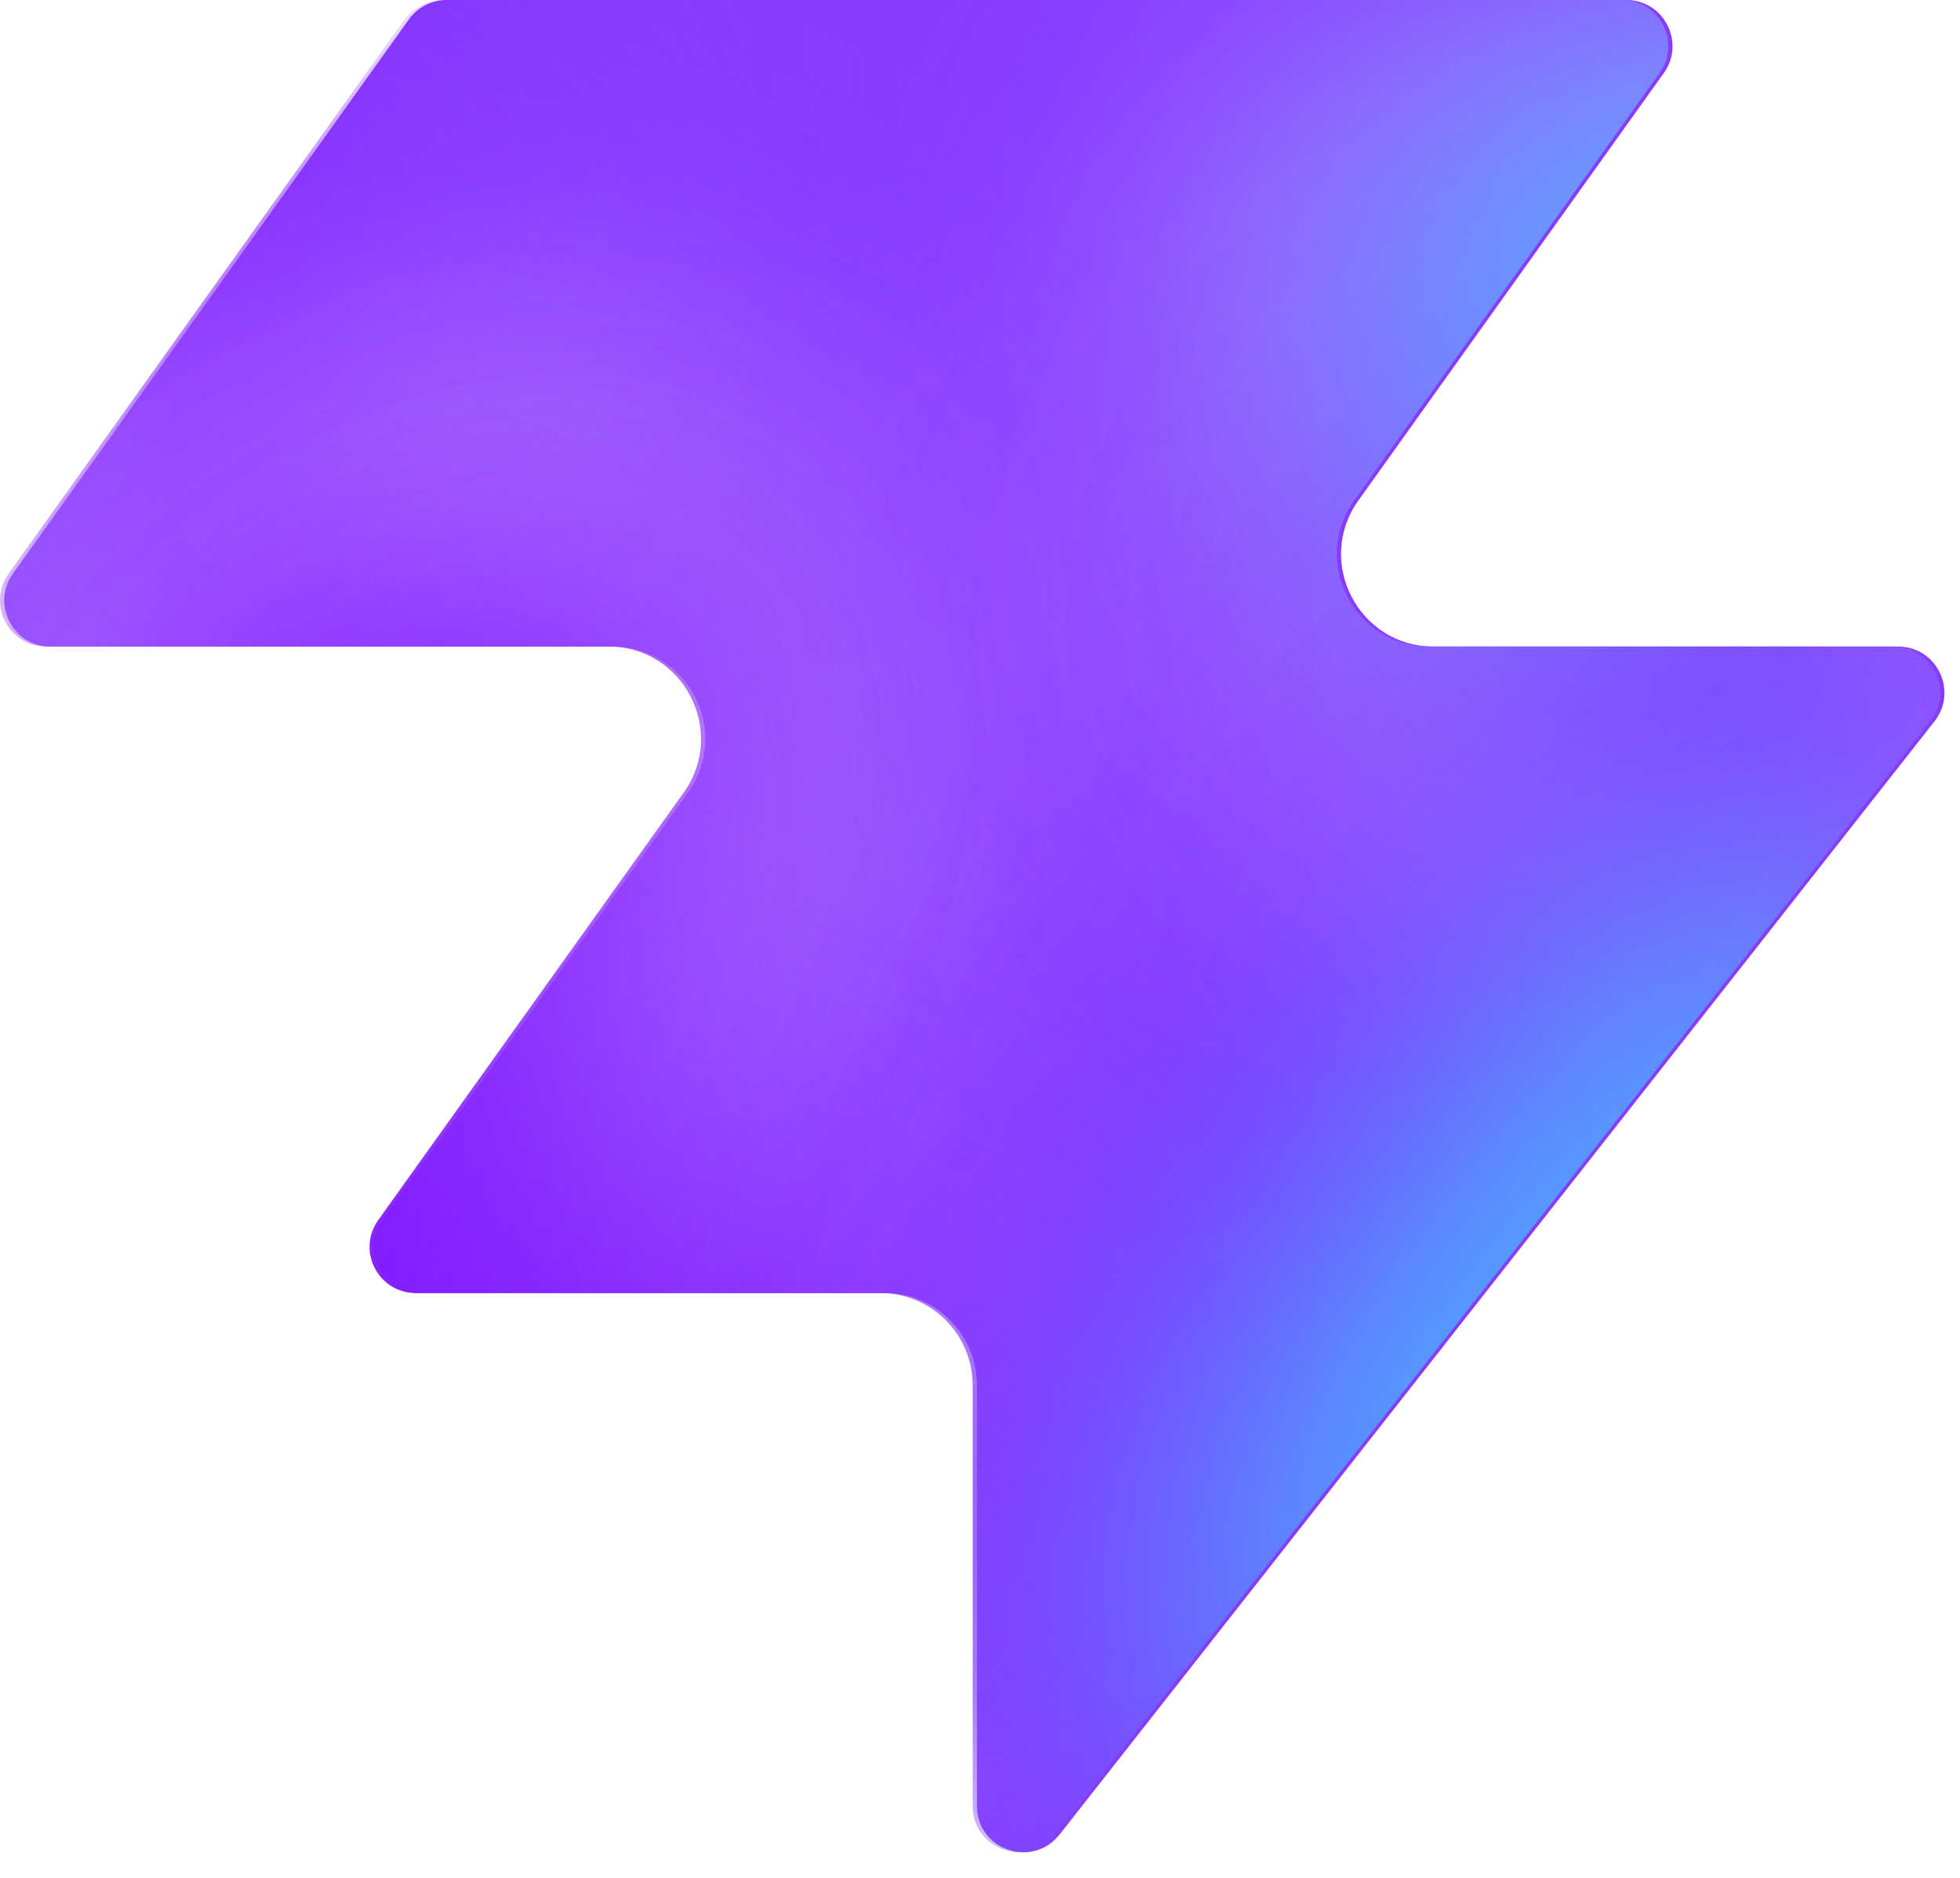
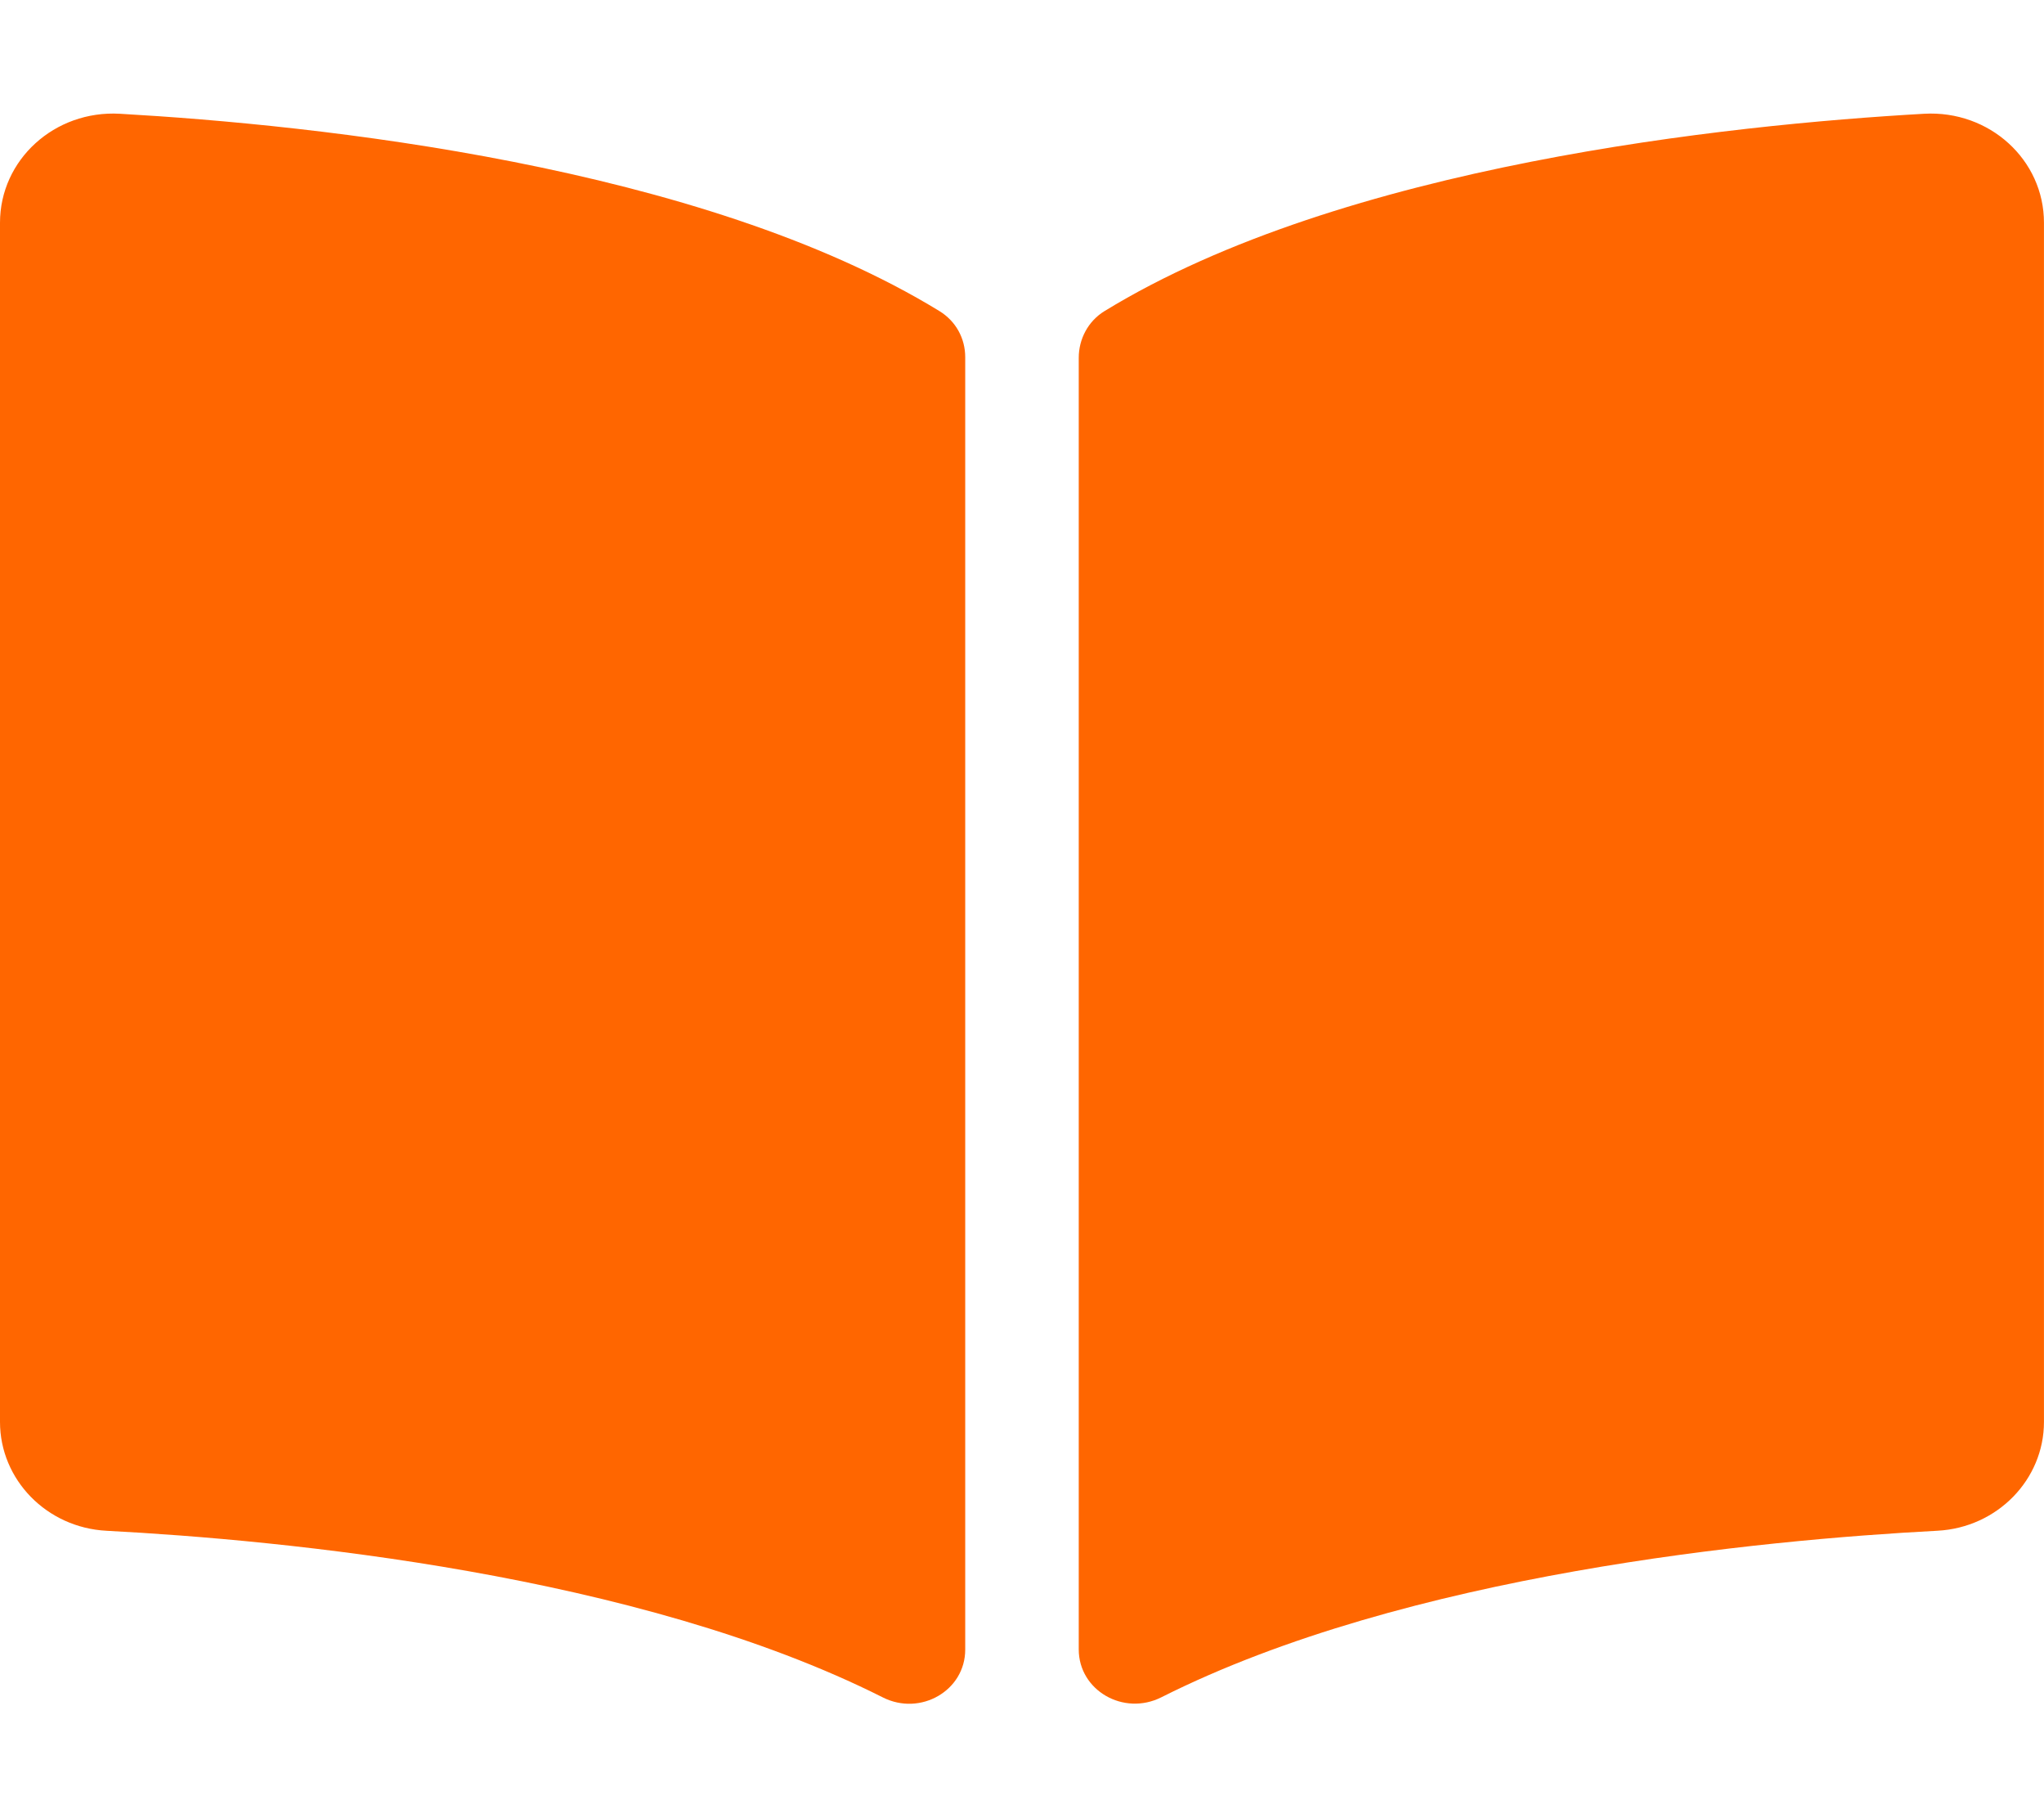
- <svg xmlns="http://www.w3.org/2000/svg" width="48" height="46" fill="none" viewBox="0 0 48 46">
-   <path fill="#863bff" d="M25.946 44.938c-.664.845-2.021.375-2.021-.698V33.937a2.26 2.26 0 0 0-2.262-2.262H10.287c-.92 0-1.456-1.04-.92-1.788l7.48-10.471c1.07-1.497 0-3.578-1.842-3.578H1.237c-.92 0-1.456-1.04-.92-1.788L10.013.474c.214-.297.556-.474.92-.474h28.894c.92 0 1.456 1.04.92 1.788l-7.48 10.471c-1.07 1.498 0 3.579 1.842 3.579h11.377c.943 0 1.473 1.088.89 1.83L25.947 44.94z" style="fill:#863bff;fill:color(display-p3 .525 .23 1);fill-opacity:1" />
-   <mask id="a" width="48" height="46" x="0" y="0" maskUnits="userSpaceOnUse" style="mask-type:alpha">
-     <path fill="#000" d="M25.842 44.938c-.664.844-2.021.375-2.021-.698V33.937a2.26 2.26 0 0 0-2.262-2.262H10.183c-.92 0-1.456-1.04-.92-1.788l7.48-10.471c1.07-1.498 0-3.579-1.842-3.579H1.133c-.92 0-1.456-1.04-.92-1.787L9.91.473c.214-.297.556-.474.92-.474h28.894c.92 0 1.456 1.04.92 1.788l-7.48 10.471c-1.07 1.498 0 3.578 1.842 3.578h11.377c.943 0 1.473 1.088.89 1.832L25.843 44.94z" style="fill:#000;fill-opacity:1" />
-   </mask>
-   <g mask="url(#a)">
-     <g filter="url(#b)">
-       <ellipse cx="5.508" cy="14.704" fill="#ede6ff" rx="5.508" ry="14.704" style="fill:#ede6ff;fill:color(display-p3 .927 .903 1);fill-opacity:1" transform="matrix(.00324 1 1 -.00324 -4.47 31.516)" />
-     </g>
-     <g filter="url(#c)">
-       <ellipse cx="10.399" cy="29.851" fill="#ede6ff" rx="10.399" ry="29.851" style="fill:#ede6ff;fill:color(display-p3 .927 .903 1);fill-opacity:1" transform="matrix(.00324 1 1 -.00324 -39.328 7.883)" />
-     </g>
-     <g filter="url(#d)">
-       <ellipse cx="5.508" cy="30.487" fill="#7e14ff" rx="5.508" ry="30.487" style="fill:#7e14ff;fill:color(display-p3 .492 .077 1);fill-opacity:1" transform="rotate(89.814 -25.913 -14.639)scale(1 -1)" />
-     </g>
-     <g filter="url(#e)">
-       <ellipse cx="5.508" cy="30.599" fill="#7e14ff" rx="5.508" ry="30.599" style="fill:#7e14ff;fill:color(display-p3 .492 .077 1);fill-opacity:1" transform="rotate(89.814 -32.644 -3.334)scale(1 -1)" />
-     </g>
-     <g filter="url(#f)">
-       <ellipse cx="5.508" cy="30.599" fill="#7e14ff" rx="5.508" ry="30.599" style="fill:#7e14ff;fill:color(display-p3 .492 .077 1);fill-opacity:1" transform="matrix(.00324 1 1 -.00324 -34.34 30.47)" />
-     </g>
-     <g filter="url(#g)">
-       <ellipse cx="14.072" cy="22.078" fill="#ede6ff" rx="14.072" ry="22.078" style="fill:#ede6ff;fill:color(display-p3 .927 .903 1);fill-opacity:1" transform="rotate(93.35 24.506 48.493)scale(-1 1)" />
-     </g>
-     <g filter="url(#h)">
-       <ellipse cx="3.47" cy="21.501" fill="#7e14ff" rx="3.47" ry="21.501" style="fill:#7e14ff;fill:color(display-p3 .492 .077 1);fill-opacity:1" transform="rotate(89.009 28.708 47.59)scale(-1 1)" />
-     </g>
-     <g filter="url(#i)">
-       <ellipse cx="3.47" cy="21.501" fill="#7e14ff" rx="3.47" ry="21.501" style="fill:#7e14ff;fill:color(display-p3 .492 .077 1);fill-opacity:1" transform="rotate(89.009 28.708 47.59)scale(-1 1)" />
-     </g>
-     <g filter="url(#j)">
-       <ellipse cx=".387" cy="8.972" fill="#7e14ff" rx="4.407" ry="29.108" style="fill:#7e14ff;fill:color(display-p3 .492 .077 1);fill-opacity:1" transform="rotate(39.51 .387 8.972)" />
-     </g>
-     <g filter="url(#k)">
-       <ellipse cx="47.523" cy="-6.092" fill="#7e14ff" rx="4.407" ry="29.108" style="fill:#7e14ff;fill:color(display-p3 .492 .077 1);fill-opacity:1" transform="rotate(37.892 47.523 -6.092)" />
-     </g>
-     <g filter="url(#l)">
-       <ellipse cx="41.412" cy="6.333" fill="#47bfff" rx="5.971" ry="9.665" style="fill:#47bfff;fill:color(display-p3 .28 .748 1);fill-opacity:1" transform="rotate(37.892 41.412 6.333)" />
-     </g>
-     <g filter="url(#m)">
-       <ellipse cx="-1.879" cy="38.332" fill="#7e14ff" rx="4.407" ry="29.108" style="fill:#7e14ff;fill:color(display-p3 .492 .077 1);fill-opacity:1" transform="rotate(37.892 -1.88 38.332)" />
-     </g>
-     <g filter="url(#n)">
-       <ellipse cx="-1.879" cy="38.332" fill="#7e14ff" rx="4.407" ry="29.108" style="fill:#7e14ff;fill:color(display-p3 .492 .077 1);fill-opacity:1" transform="rotate(37.892 -1.88 38.332)" />
-     </g>
-     <g filter="url(#o)">
-       <ellipse cx="35.651" cy="29.907" fill="#7e14ff" rx="4.407" ry="29.108" style="fill:#7e14ff;fill:color(display-p3 .492 .077 1);fill-opacity:1" transform="rotate(37.892 35.651 29.907)" />
-     </g>
-     <g filter="url(#p)">
-       <ellipse cx="38.418" cy="32.4" fill="#47bfff" rx="5.971" ry="15.297" style="fill:#47bfff;fill:color(display-p3 .28 .748 1);fill-opacity:1" transform="rotate(37.892 38.418 32.4)" />
-     </g>
-   </g>
-   <defs>
-     <filter id="b" width="60.045" height="41.654" x="-19.77" y="16.149" color-interpolation-filters="sRGB" filterUnits="userSpaceOnUse">
-       <feFlood flood-opacity="0" result="BackgroundImageFix" />
-       <feBlend in="SourceGraphic" in2="BackgroundImageFix" result="shape" />
-       <feGaussianBlur result="effect1_foregroundBlur_2002_17158" stdDeviation="7.659" />
-     </filter>
-     <filter id="c" width="90.34" height="51.437" x="-54.613" y="-7.533" color-interpolation-filters="sRGB" filterUnits="userSpaceOnUse">
-       <feFlood flood-opacity="0" result="BackgroundImageFix" />
-       <feBlend in="SourceGraphic" in2="BackgroundImageFix" result="shape" />
-       <feGaussianBlur result="effect1_foregroundBlur_2002_17158" stdDeviation="7.659" />
-     </filter>
-     <filter id="d" width="79.355" height="29.4" x="-49.64" y="2.03" color-interpolation-filters="sRGB" filterUnits="userSpaceOnUse">
-       <feFlood flood-opacity="0" result="BackgroundImageFix" />
-       <feBlend in="SourceGraphic" in2="BackgroundImageFix" result="shape" />
-       <feGaussianBlur result="effect1_foregroundBlur_2002_17158" stdDeviation="4.596" />
-     </filter>
-     <filter id="e" width="79.579" height="29.4" x="-45.045" y="20.029" color-interpolation-filters="sRGB" filterUnits="userSpaceOnUse">
-       <feFlood flood-opacity="0" result="BackgroundImageFix" />
-       <feBlend in="SourceGraphic" in2="BackgroundImageFix" result="shape" />
-       <feGaussianBlur result="effect1_foregroundBlur_2002_17158" stdDeviation="4.596" />
-     </filter>
-     <filter id="f" width="79.579" height="29.4" x="-43.513" y="21.178" color-interpolation-filters="sRGB" filterUnits="userSpaceOnUse">
-       <feFlood flood-opacity="0" result="BackgroundImageFix" />
-       <feBlend in="SourceGraphic" in2="BackgroundImageFix" result="shape" />
-       <feGaussianBlur result="effect1_foregroundBlur_2002_17158" stdDeviation="4.596" />
-     </filter>
-     <filter id="g" width="74.749" height="58.852" x="15.756" y="-17.901" color-interpolation-filters="sRGB" filterUnits="userSpaceOnUse">
-       <feFlood flood-opacity="0" result="BackgroundImageFix" />
-       <feBlend in="SourceGraphic" in2="BackgroundImageFix" result="shape" />
-       <feGaussianBlur result="effect1_foregroundBlur_2002_17158" stdDeviation="7.659" />
-     </filter>
-     <filter id="h" width="61.377" height="25.362" x="23.548" y="2.284" color-interpolation-filters="sRGB" filterUnits="userSpaceOnUse">
-       <feFlood flood-opacity="0" result="BackgroundImageFix" />
-       <feBlend in="SourceGraphic" in2="BackgroundImageFix" result="shape" />
-       <feGaussianBlur result="effect1_foregroundBlur_2002_17158" stdDeviation="4.596" />
-     </filter>
-     <filter id="i" width="61.377" height="25.362" x="23.548" y="2.284" color-interpolation-filters="sRGB" filterUnits="userSpaceOnUse">
-       <feFlood flood-opacity="0" result="BackgroundImageFix" />
-       <feBlend in="SourceGraphic" in2="BackgroundImageFix" result="shape" />
-       <feGaussianBlur result="effect1_foregroundBlur_2002_17158" stdDeviation="4.596" />
-     </filter>
-     <filter id="j" width="56.045" height="63.649" x="-27.636" y="-22.853" color-interpolation-filters="sRGB" filterUnits="userSpaceOnUse">
-       <feFlood flood-opacity="0" result="BackgroundImageFix" />
-       <feBlend in="SourceGraphic" in2="BackgroundImageFix" result="shape" />
-       <feGaussianBlur result="effect1_foregroundBlur_2002_17158" stdDeviation="4.596" />
-     </filter>
-     <filter id="k" width="54.814" height="64.646" x="20.116" y="-38.415" color-interpolation-filters="sRGB" filterUnits="userSpaceOnUse">
-       <feFlood flood-opacity="0" result="BackgroundImageFix" />
-       <feBlend in="SourceGraphic" in2="BackgroundImageFix" result="shape" />
-       <feGaussianBlur result="effect1_foregroundBlur_2002_17158" stdDeviation="4.596" />
-     </filter>
-     <filter id="l" width="33.541" height="35.313" x="24.641" y="-11.323" color-interpolation-filters="sRGB" filterUnits="userSpaceOnUse">
-       <feFlood flood-opacity="0" result="BackgroundImageFix" />
-       <feBlend in="SourceGraphic" in2="BackgroundImageFix" result="shape" />
-       <feGaussianBlur result="effect1_foregroundBlur_2002_17158" stdDeviation="4.596" />
-     </filter>
-     <filter id="m" width="54.814" height="64.646" x="-29.286" y="6.009" color-interpolation-filters="sRGB" filterUnits="userSpaceOnUse">
-       <feFlood flood-opacity="0" result="BackgroundImageFix" />
-       <feBlend in="SourceGraphic" in2="BackgroundImageFix" result="shape" />
-       <feGaussianBlur result="effect1_foregroundBlur_2002_17158" stdDeviation="4.596" />
-     </filter>
-     <filter id="n" width="54.814" height="64.646" x="-29.286" y="6.009" color-interpolation-filters="sRGB" filterUnits="userSpaceOnUse">
-       <feFlood flood-opacity="0" result="BackgroundImageFix" />
-       <feBlend in="SourceGraphic" in2="BackgroundImageFix" result="shape" />
-       <feGaussianBlur result="effect1_foregroundBlur_2002_17158" stdDeviation="4.596" />
-     </filter>
-     <filter id="o" width="54.814" height="64.646" x="8.244" y="-2.416" color-interpolation-filters="sRGB" filterUnits="userSpaceOnUse">
-       <feFlood flood-opacity="0" result="BackgroundImageFix" />
-       <feBlend in="SourceGraphic" in2="BackgroundImageFix" result="shape" />
-       <feGaussianBlur result="effect1_foregroundBlur_2002_17158" stdDeviation="4.596" />
-     </filter>
-     <filter id="p" width="39.409" height="43.623" x="18.713" y="10.588" color-interpolation-filters="sRGB" filterUnits="userSpaceOnUse">
-       <feFlood flood-opacity="0" result="BackgroundImageFix" />
-       <feBlend in="SourceGraphic" in2="BackgroundImageFix" result="shape" />
-       <feGaussianBlur result="effect1_foregroundBlur_2002_17158" stdDeviation="4.596" />
-     </filter>
-   </defs>
+ <svg xmlns="http://www.w3.org/2000/svg" viewBox="0 0 576 512">
+   <path fill="#ff6600" d="M542.22 32.05c-54.8 3.11-163.72 14.43-230.96 55.59-4.64 2.84-7.27 7.89-7.27 13.17v363.87c0 11.55 12.63 18.85 23.28 13.49 69.18-34.82 169.23-44.32 218.7-46.92 16.89-.89 30.02-14.43 30.02-30.66V62.75c.01-17.71-15.35-31.74-33.77-30.7zM264.73 87.64C197.5 46.48 88.58 35.17 33.78 32.05 15.36 31.01 0 45.04 0 62.75V400.6c0 16.24 13.13 29.78 30.02 30.66 49.49 2.6 149.59 12.11 218.77 46.95 10.62 5.35 23.21-1.94 23.21-13.46V100.63c0-5.29-2.62-10.14-7.27-12.99z" />
</svg>
